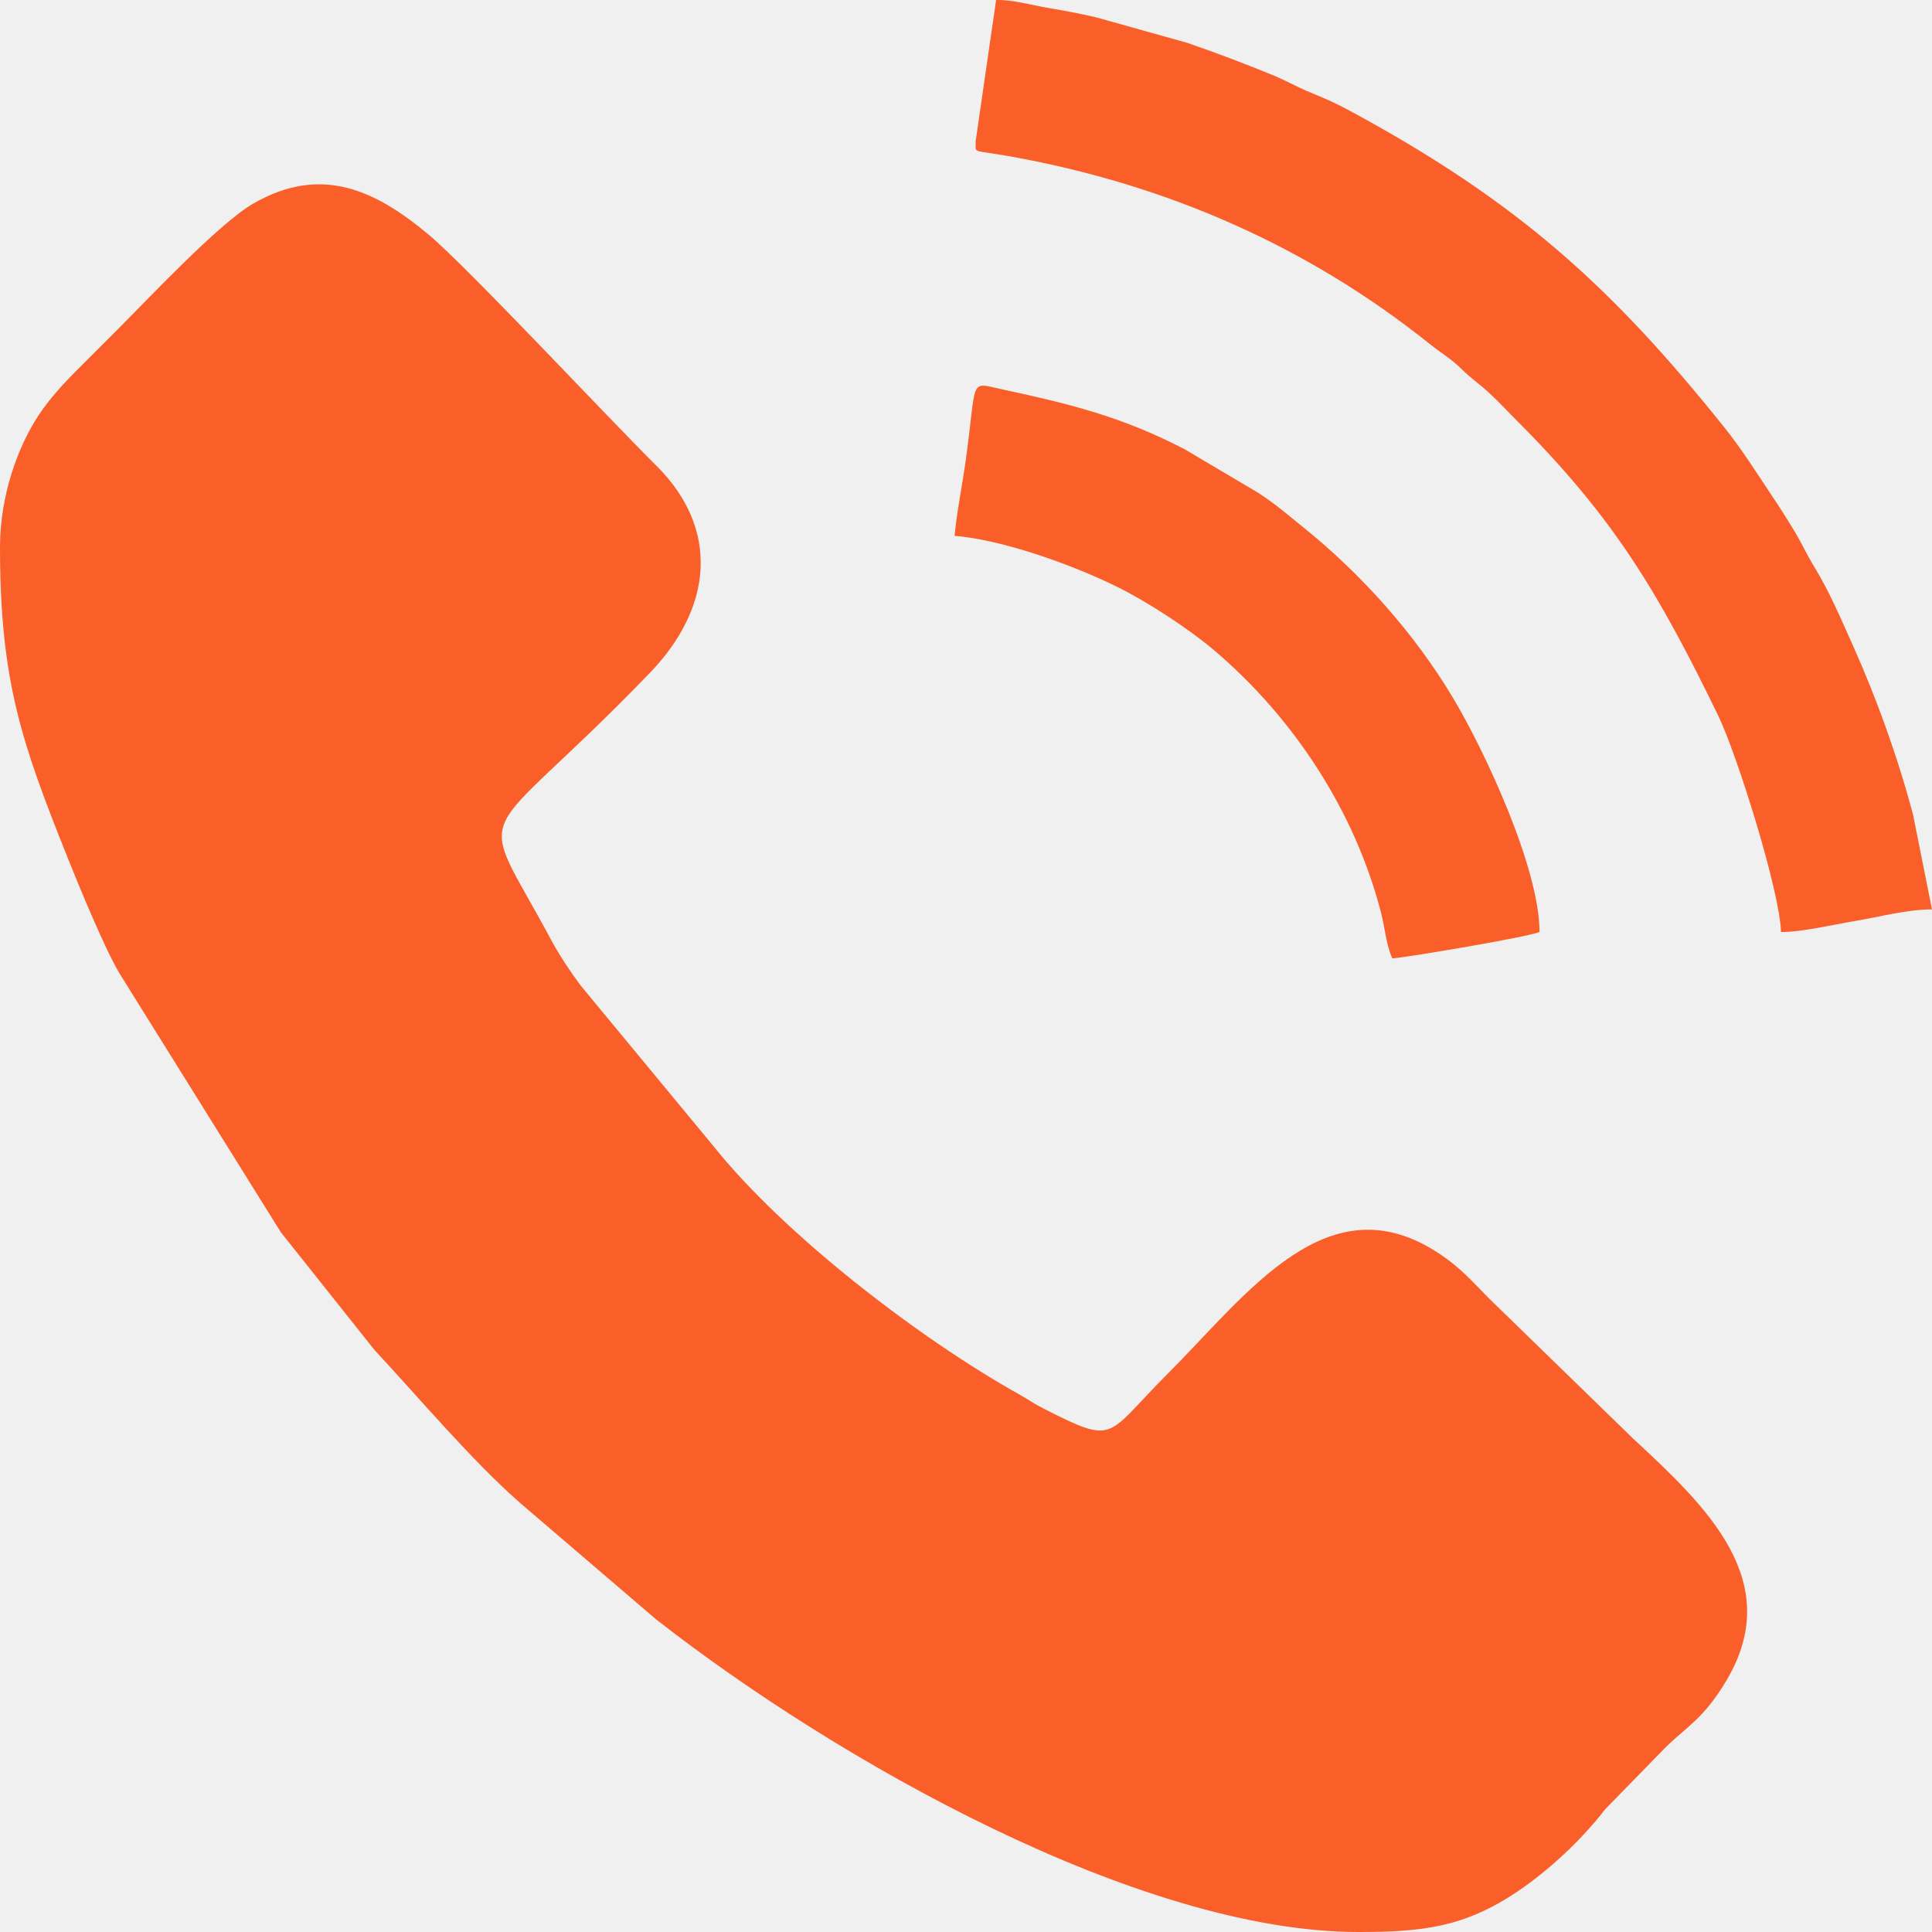
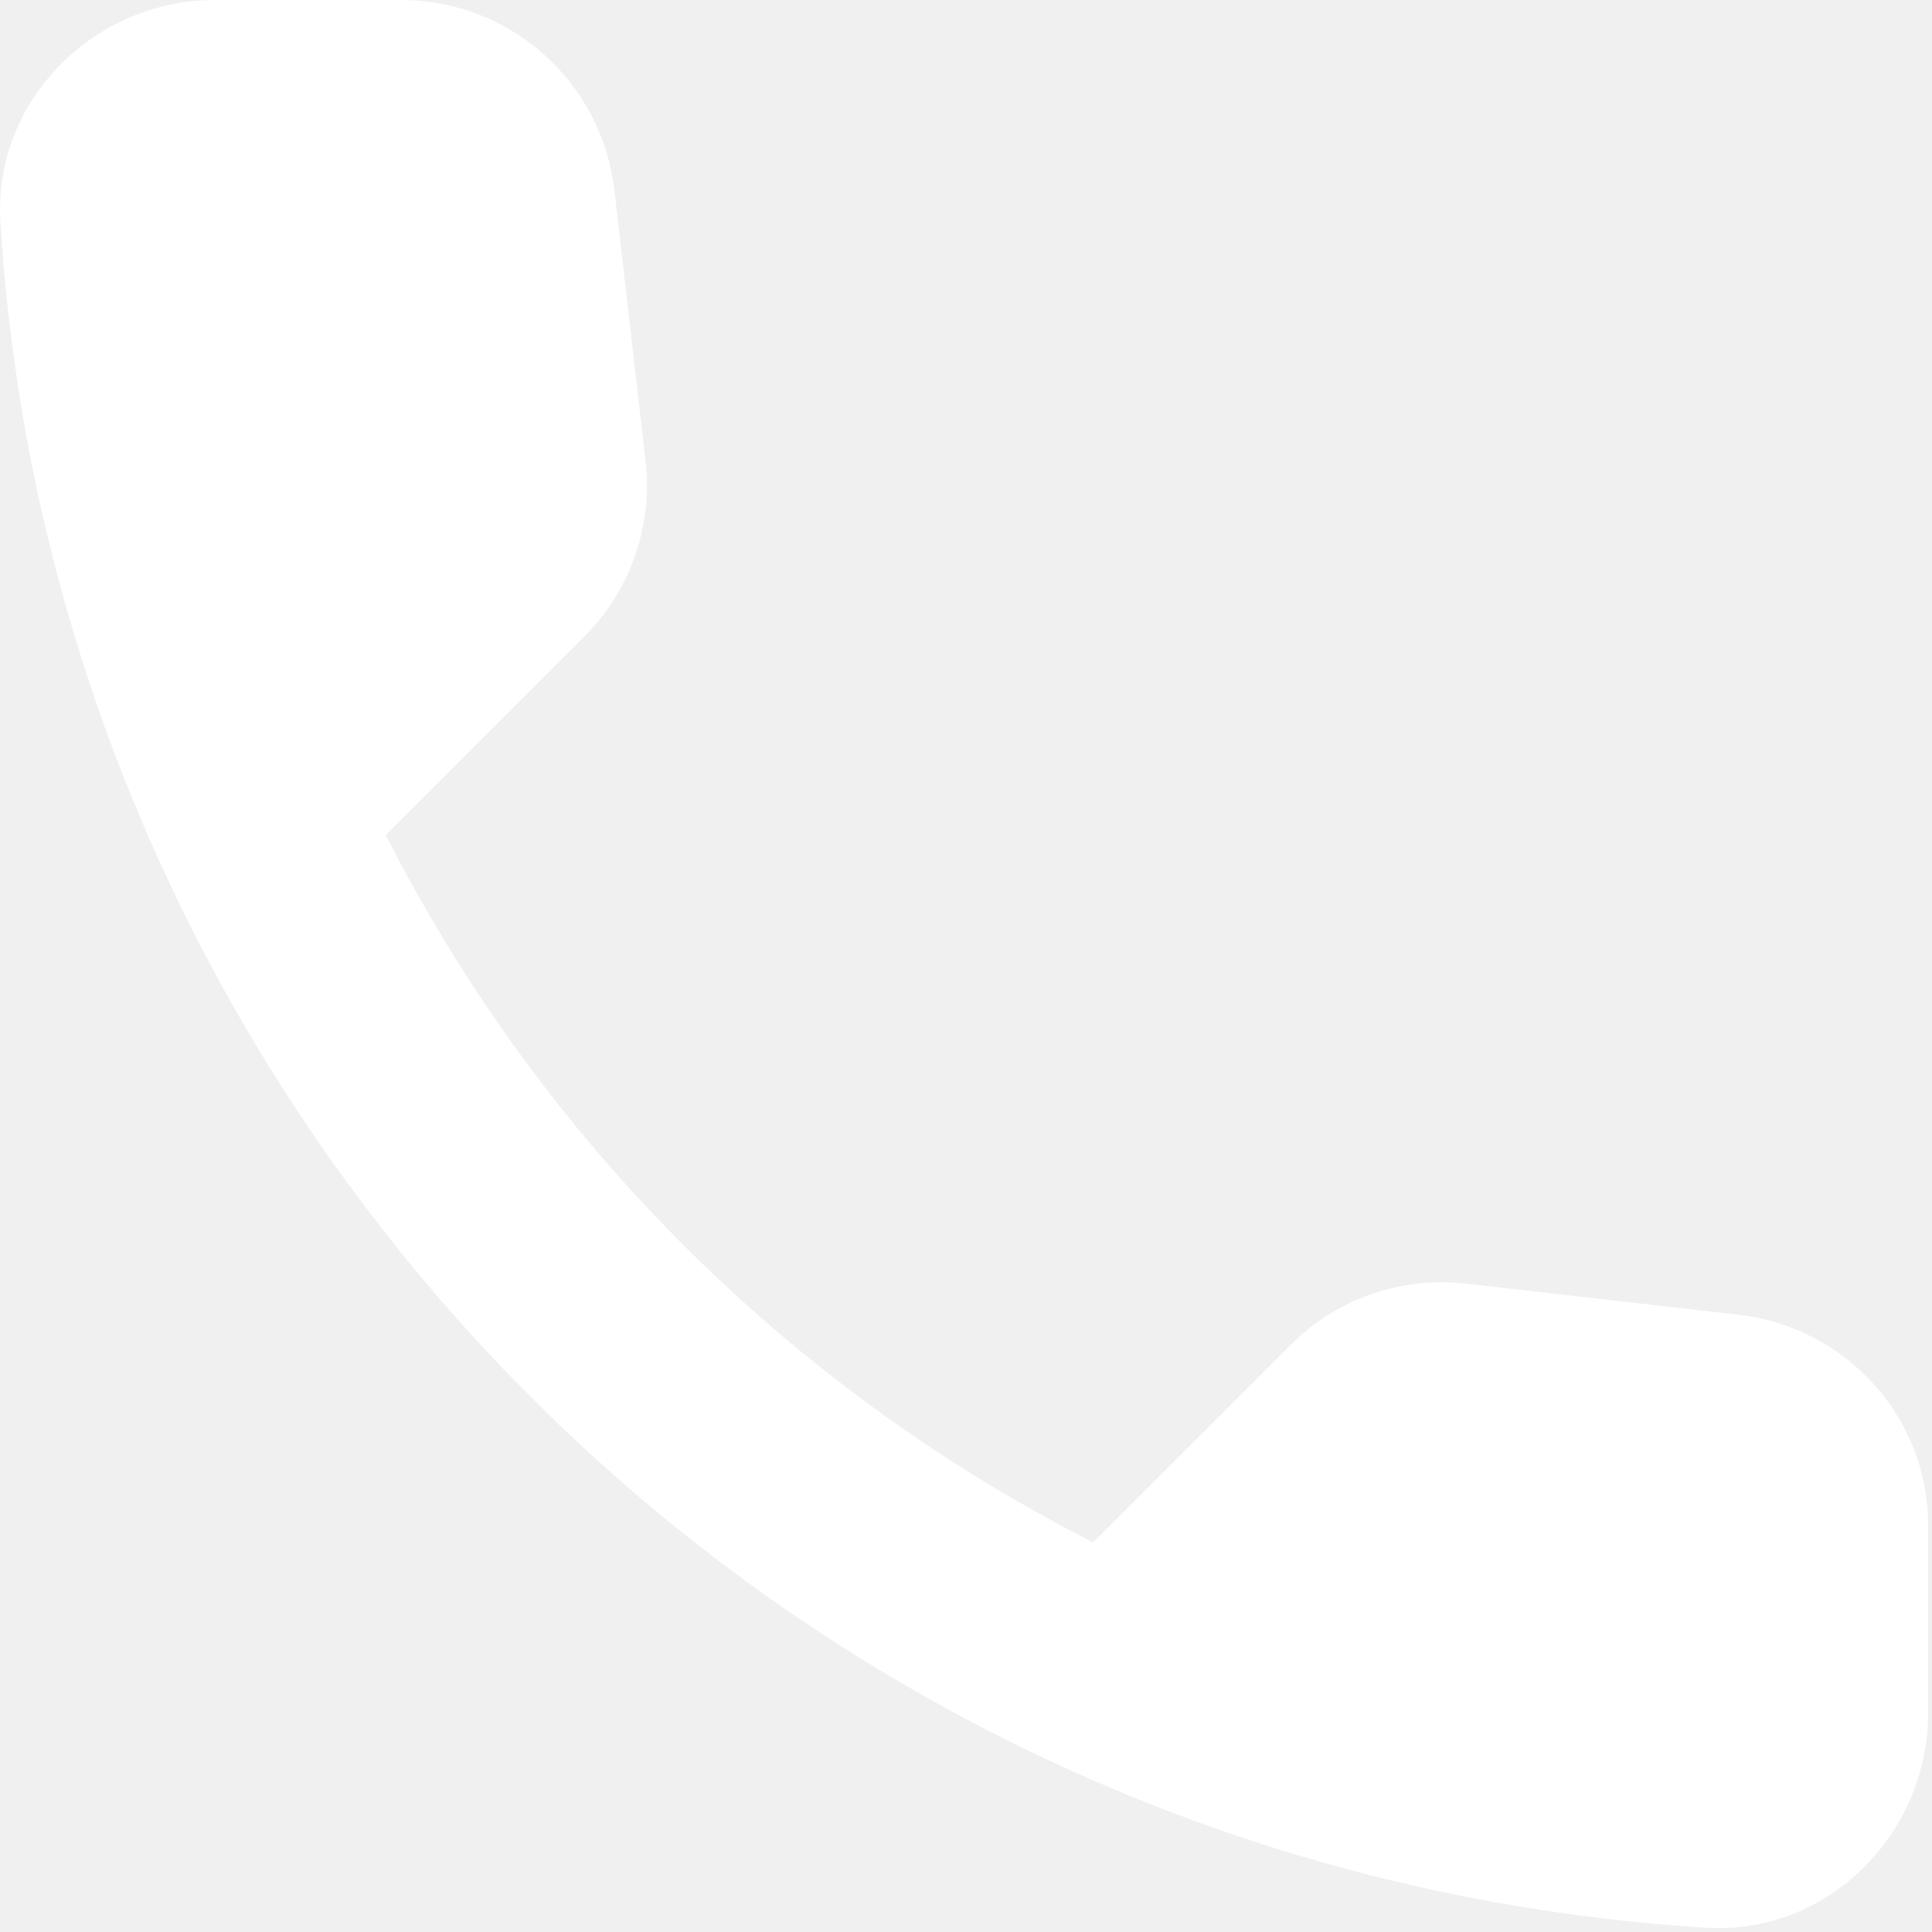
- <svg xmlns="http://www.w3.org/2000/svg" width="69" height="69" viewBox="0 0 69 69" fill="none">
-   <path fill-rule="evenodd" clip-rule="evenodd" d="M0 19.541C0 24.357 0.793 26.57 2.407 30.611C2.815 31.632 3.762 33.938 4.287 34.796L10.031 44.011L13.375 48.214C14.967 49.926 16.838 52.149 18.566 53.669L23.431 57.834C29.883 62.88 40.7 69 48.518 69C50.806 69 52.303 68.831 54.207 67.546C55.343 66.779 56.496 65.694 57.334 64.609L59.531 62.359C60.269 61.649 60.859 61.358 61.651 60.031C63.774 56.478 60.954 53.81 58.323 51.376L53.2 46.392C52.575 45.766 52.191 45.302 51.431 44.792C47.438 42.113 44.567 46.199 41.679 49.087C39.463 51.302 39.883 51.632 37.285 50.313C36.882 50.109 36.799 50.024 36.432 49.818C32.757 47.765 27.962 44.042 25.492 40.947L20.734 35.193C20.358 34.686 19.971 34.105 19.677 33.555C16.918 28.412 16.933 30.547 23.217 24.023C25.434 21.72 25.742 18.9 23.418 16.607C21.772 14.982 16.689 9.536 15.324 8.393C13.424 6.802 11.484 5.86 9.033 7.278C7.815 7.982 5.226 10.74 4.278 11.688C3.751 12.215 3.324 12.644 2.796 13.17C2.293 13.67 1.757 14.252 1.37 14.843C0.631 15.97 0 17.704 0 19.537L0 19.541ZM34.095 19.137C35.839 19.281 38.358 20.192 39.935 20.977C41.006 21.511 42.45 22.452 43.354 23.218C46.197 25.627 48.391 28.97 49.326 32.61C49.458 33.126 49.515 33.788 49.727 34.229C50.367 34.176 54.643 33.449 54.983 33.285C54.983 31.018 53.039 26.84 51.892 24.922C50.508 22.608 48.61 20.493 46.535 18.823C45.962 18.362 45.566 18.009 44.931 17.597L42.307 16.043C40.047 14.869 38.165 14.418 35.806 13.908C34.567 13.641 34.909 13.472 34.475 16.551C34.369 17.303 34.158 18.372 34.094 19.134L34.095 19.137ZM63.609 33.287C64.383 33.287 65.545 33.008 66.304 32.883C67.134 32.744 68.123 32.478 68.999 32.478L68.326 29.108C67.786 27.06 67.02 24.935 66.171 23.043C65.727 22.056 65.348 21.151 64.794 20.241C64.519 19.788 64.357 19.417 64.071 18.942C63.77 18.446 63.6 18.18 63.284 17.708C62.688 16.815 62.215 16.053 61.569 15.246C57.617 10.313 54.255 7.219 48.2 3.952C47.689 3.676 47.383 3.545 46.819 3.311C46.274 3.086 45.981 2.899 45.434 2.674C44.495 2.289 43.455 1.892 42.401 1.53L39.136 0.616C38.547 0.481 37.973 0.373 37.445 0.285C36.791 0.176 36.241 -0.003 35.576 -0.003L34.843 5.055C34.869 5.511 34.627 5.321 36.171 5.602C41.676 6.605 46.68 8.782 51.055 12.28C51.454 12.598 51.814 12.804 52.187 13.169C52.586 13.559 52.819 13.693 53.197 14.045C53.566 14.386 53.846 14.697 54.207 15.058C57.652 18.504 59.24 21.183 61.363 25.556C62.039 26.95 63.576 31.861 63.606 33.285L63.609 33.287Z" fill="#FA5F29" />
+ <svg xmlns="http://www.w3.org/2000/svg" width="18" height="18" viewBox="0 0 18 18" fill="none">
+   <path d="M16.204 12.25L13.664 11.96C13.365 11.925 13.062 11.958 12.778 12.057C12.494 12.155 12.236 12.317 12.024 12.53L10.184 14.37C7.345 12.926 5.037 10.619 3.594 7.78L5.444 5.93C5.874 5.5 6.084 4.9 6.014 4.29L5.724 1.77C5.667 1.282 5.433 0.832 5.066 0.506C4.699 0.179 4.225 -0.001 3.734 1.41469e-06H2.004C0.874 1.41469e-06 -0.066 0.94 0.004 2.07C0.534 10.61 7.364 17.43 15.894 17.96C17.024 18.03 17.964 17.09 17.964 15.96V14.23C17.974 13.22 17.214 12.37 16.204 12.25Z" fill="white" />
</svg>
